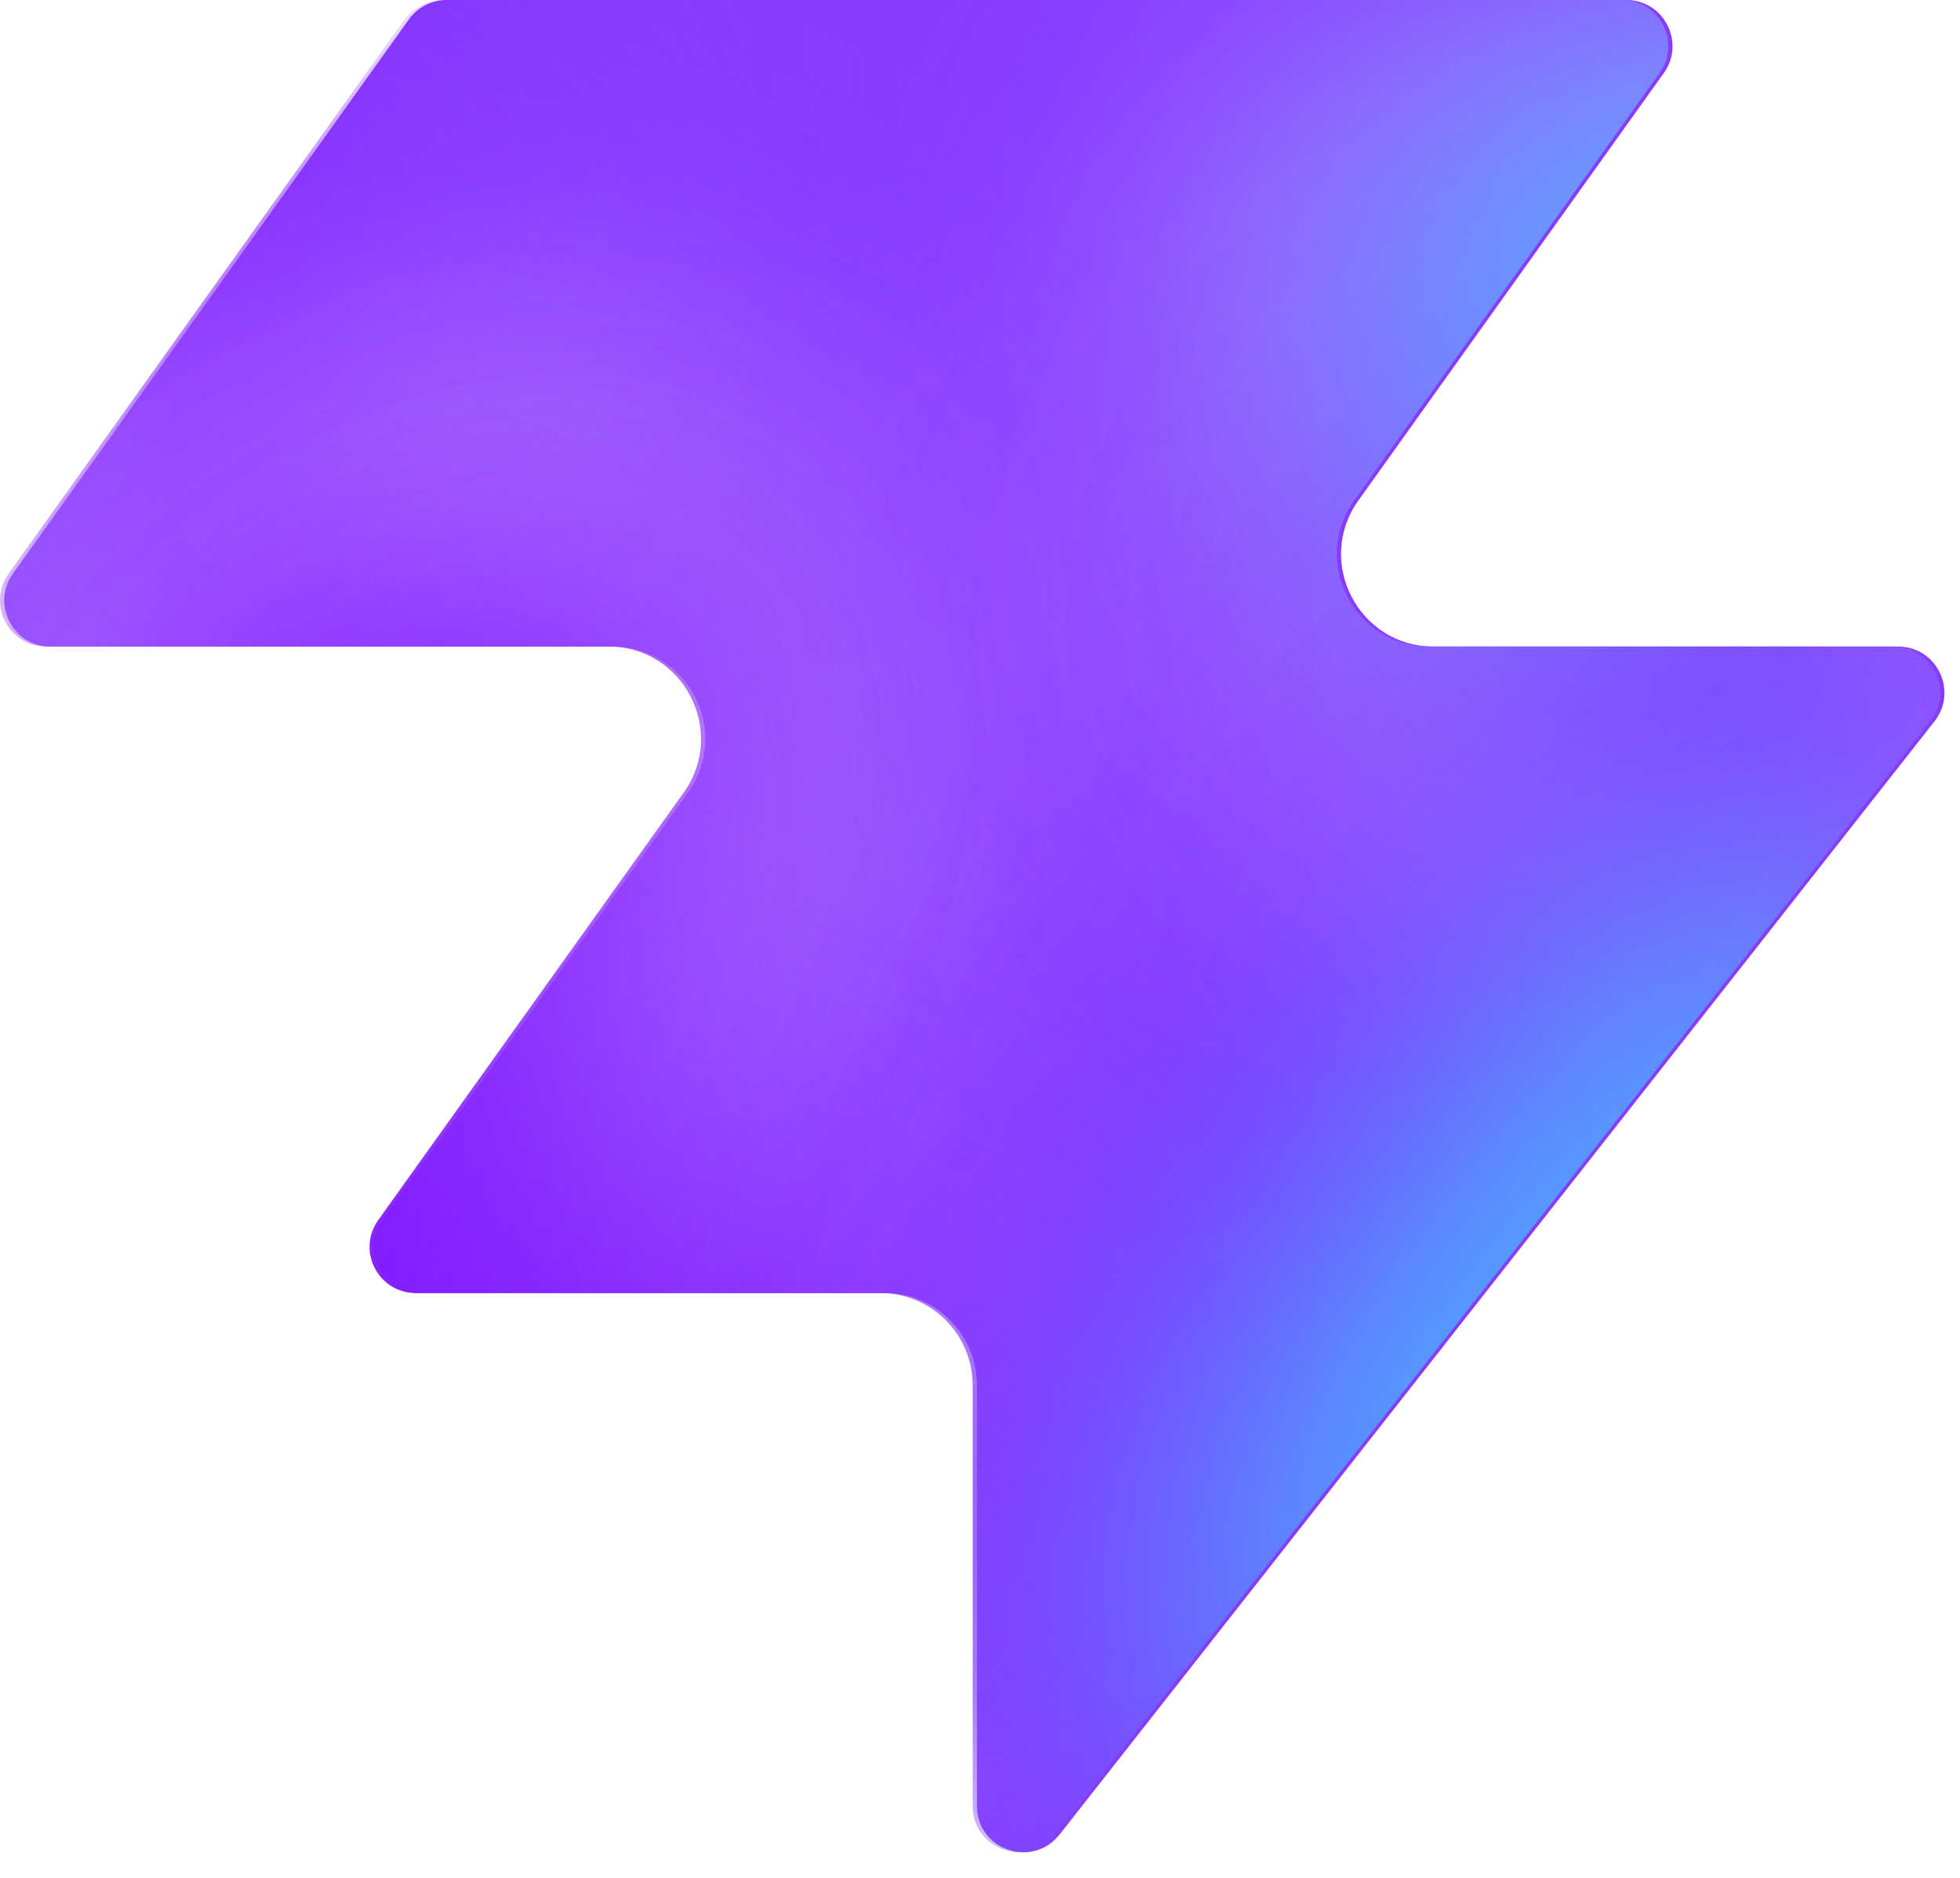
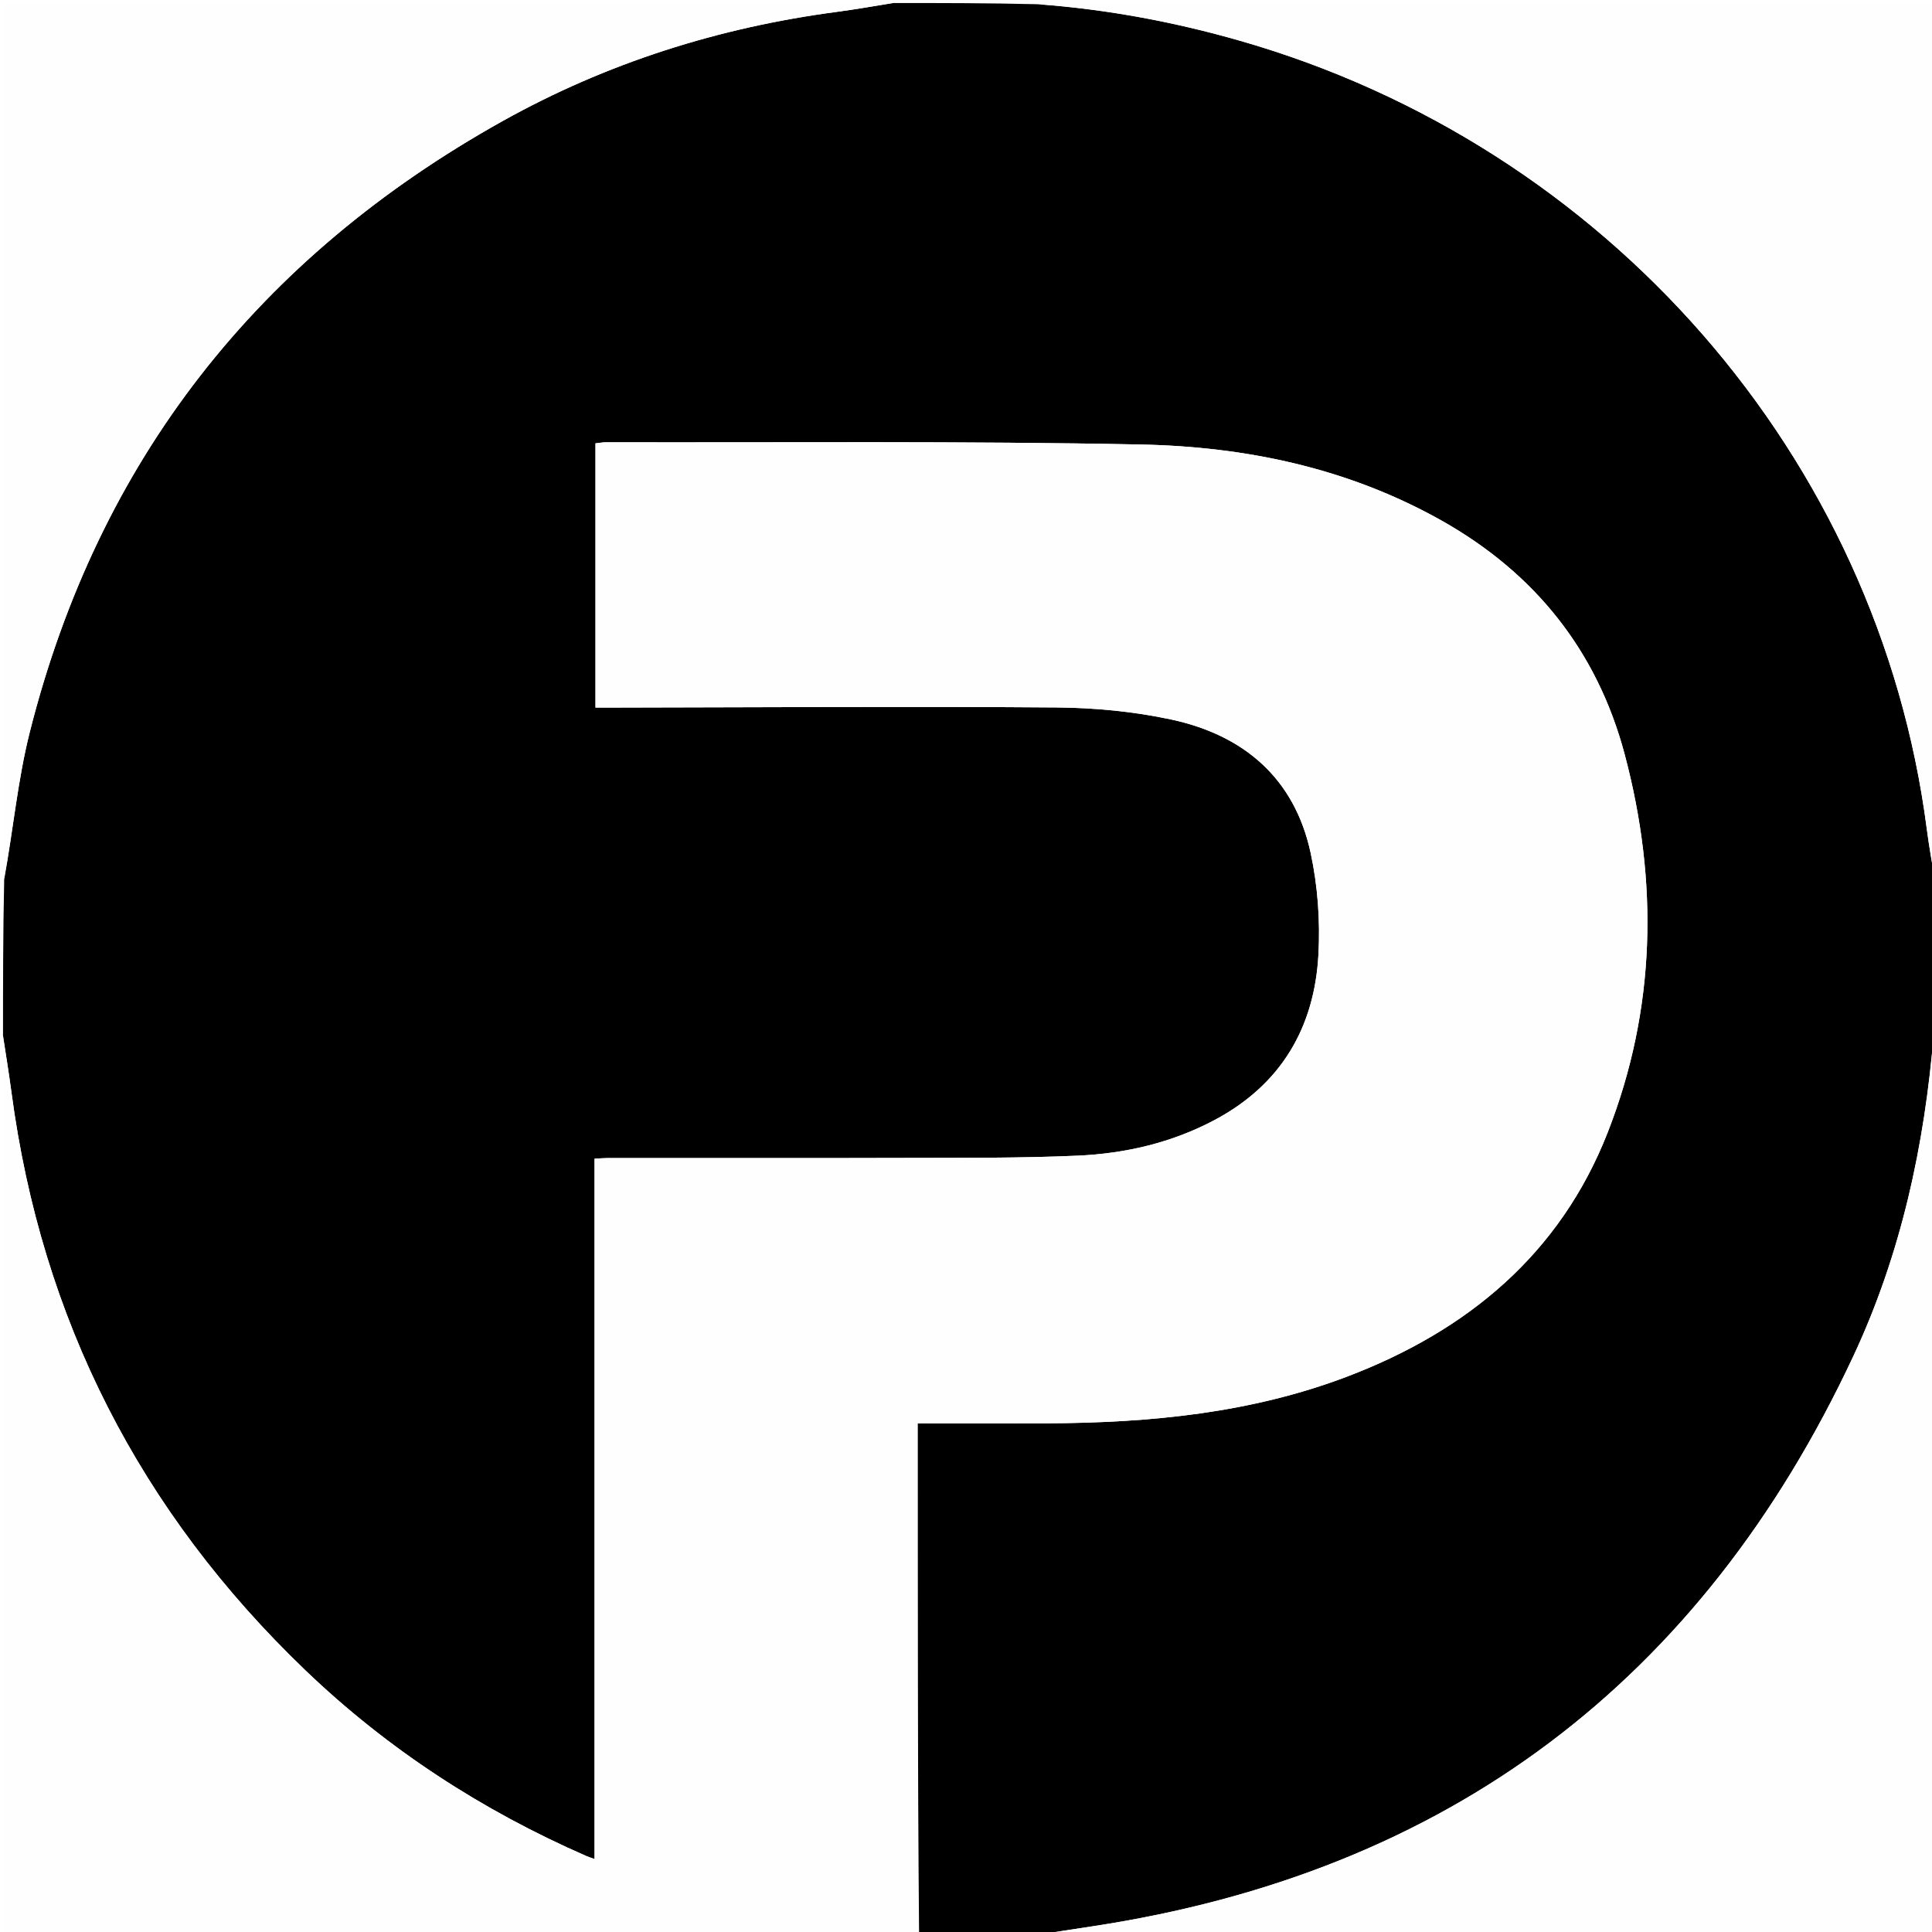
- <svg xmlns="http://www.w3.org/2000/svg" width="48" height="46" fill="none" viewBox="0 0 48 46">
-   <path fill="#863bff" d="M25.946 44.938c-.664.845-2.021.375-2.021-.698V33.937a2.26 2.26 0 0 0-2.262-2.262H10.287c-.92 0-1.456-1.04-.92-1.788l7.48-10.471c1.07-1.497 0-3.578-1.842-3.578H1.237c-.92 0-1.456-1.04-.92-1.788L10.013.474c.214-.297.556-.474.92-.474h28.894c.92 0 1.456 1.04.92 1.788l-7.48 10.471c-1.07 1.498 0 3.579 1.842 3.579h11.377c.943 0 1.473 1.088.89 1.83L25.947 44.94z" style="fill:#863bff;fill:color(display-p3 .525 .23 1);fill-opacity:1" />
-   <mask id="a" width="48" height="46" x="0" y="0" maskUnits="userSpaceOnUse" style="mask-type:alpha">
-     <path fill="#000" d="M25.842 44.938c-.664.844-2.021.375-2.021-.698V33.937a2.26 2.26 0 0 0-2.262-2.262H10.183c-.92 0-1.456-1.04-.92-1.788l7.48-10.471c1.07-1.498 0-3.579-1.842-3.579H1.133c-.92 0-1.456-1.04-.92-1.787L9.91.473c.214-.297.556-.474.92-.474h28.894c.92 0 1.456 1.04.92 1.788l-7.48 10.471c-1.07 1.498 0 3.578 1.842 3.578h11.377c.943 0 1.473 1.088.89 1.832L25.843 44.94z" style="fill:#000;fill-opacity:1" />
-   </mask>
-   <g mask="url(#a)">
-     <g filter="url(#b)">
-       <ellipse cx="5.508" cy="14.704" fill="#ede6ff" rx="5.508" ry="14.704" style="fill:#ede6ff;fill:color(display-p3 .927 .903 1);fill-opacity:1" transform="matrix(.00324 1 1 -.00324 -4.47 31.516)" />
-     </g>
-     <g filter="url(#c)">
-       <ellipse cx="10.399" cy="29.851" fill="#ede6ff" rx="10.399" ry="29.851" style="fill:#ede6ff;fill:color(display-p3 .927 .903 1);fill-opacity:1" transform="matrix(.00324 1 1 -.00324 -39.328 7.883)" />
-     </g>
-     <g filter="url(#d)">
-       <ellipse cx="5.508" cy="30.487" fill="#7e14ff" rx="5.508" ry="30.487" style="fill:#7e14ff;fill:color(display-p3 .492 .077 1);fill-opacity:1" transform="rotate(89.814 -25.913 -14.639)scale(1 -1)" />
-     </g>
-     <g filter="url(#e)">
-       <ellipse cx="5.508" cy="30.599" fill="#7e14ff" rx="5.508" ry="30.599" style="fill:#7e14ff;fill:color(display-p3 .492 .077 1);fill-opacity:1" transform="rotate(89.814 -32.644 -3.334)scale(1 -1)" />
-     </g>
-     <g filter="url(#f)">
-       <ellipse cx="5.508" cy="30.599" fill="#7e14ff" rx="5.508" ry="30.599" style="fill:#7e14ff;fill:color(display-p3 .492 .077 1);fill-opacity:1" transform="matrix(.00324 1 1 -.00324 -34.34 30.47)" />
-     </g>
-     <g filter="url(#g)">
-       <ellipse cx="14.072" cy="22.078" fill="#ede6ff" rx="14.072" ry="22.078" style="fill:#ede6ff;fill:color(display-p3 .927 .903 1);fill-opacity:1" transform="rotate(93.35 24.506 48.493)scale(-1 1)" />
-     </g>
-     <g filter="url(#h)">
-       <ellipse cx="3.47" cy="21.501" fill="#7e14ff" rx="3.47" ry="21.501" style="fill:#7e14ff;fill:color(display-p3 .492 .077 1);fill-opacity:1" transform="rotate(89.009 28.708 47.59)scale(-1 1)" />
-     </g>
-     <g filter="url(#i)">
-       <ellipse cx="3.47" cy="21.501" fill="#7e14ff" rx="3.47" ry="21.501" style="fill:#7e14ff;fill:color(display-p3 .492 .077 1);fill-opacity:1" transform="rotate(89.009 28.708 47.59)scale(-1 1)" />
-     </g>
-     <g filter="url(#j)">
-       <ellipse cx=".387" cy="8.972" fill="#7e14ff" rx="4.407" ry="29.108" style="fill:#7e14ff;fill:color(display-p3 .492 .077 1);fill-opacity:1" transform="rotate(39.51 .387 8.972)" />
-     </g>
-     <g filter="url(#k)">
-       <ellipse cx="47.523" cy="-6.092" fill="#7e14ff" rx="4.407" ry="29.108" style="fill:#7e14ff;fill:color(display-p3 .492 .077 1);fill-opacity:1" transform="rotate(37.892 47.523 -6.092)" />
-     </g>
-     <g filter="url(#l)">
-       <ellipse cx="41.412" cy="6.333" fill="#47bfff" rx="5.971" ry="9.665" style="fill:#47bfff;fill:color(display-p3 .28 .748 1);fill-opacity:1" transform="rotate(37.892 41.412 6.333)" />
-     </g>
-     <g filter="url(#m)">
-       <ellipse cx="-1.879" cy="38.332" fill="#7e14ff" rx="4.407" ry="29.108" style="fill:#7e14ff;fill:color(display-p3 .492 .077 1);fill-opacity:1" transform="rotate(37.892 -1.88 38.332)" />
-     </g>
-     <g filter="url(#n)">
-       <ellipse cx="-1.879" cy="38.332" fill="#7e14ff" rx="4.407" ry="29.108" style="fill:#7e14ff;fill:color(display-p3 .492 .077 1);fill-opacity:1" transform="rotate(37.892 -1.88 38.332)" />
-     </g>
-     <g filter="url(#o)">
-       <ellipse cx="35.651" cy="29.907" fill="#7e14ff" rx="4.407" ry="29.108" style="fill:#7e14ff;fill:color(display-p3 .492 .077 1);fill-opacity:1" transform="rotate(37.892 35.651 29.907)" />
-     </g>
-     <g filter="url(#p)">
-       <ellipse cx="38.418" cy="32.4" fill="#47bfff" rx="5.971" ry="15.297" style="fill:#47bfff;fill:color(display-p3 .28 .748 1);fill-opacity:1" transform="rotate(37.892 38.418 32.4)" />
-     </g>
-   </g>
-   <defs>
-     <filter id="b" width="60.045" height="41.654" x="-19.77" y="16.149" color-interpolation-filters="sRGB" filterUnits="userSpaceOnUse">
-       <feFlood flood-opacity="0" result="BackgroundImageFix" />
-       <feBlend in="SourceGraphic" in2="BackgroundImageFix" result="shape" />
-       <feGaussianBlur result="effect1_foregroundBlur_2002_17158" stdDeviation="7.659" />
-     </filter>
-     <filter id="c" width="90.34" height="51.437" x="-54.613" y="-7.533" color-interpolation-filters="sRGB" filterUnits="userSpaceOnUse">
-       <feFlood flood-opacity="0" result="BackgroundImageFix" />
-       <feBlend in="SourceGraphic" in2="BackgroundImageFix" result="shape" />
-       <feGaussianBlur result="effect1_foregroundBlur_2002_17158" stdDeviation="7.659" />
-     </filter>
-     <filter id="d" width="79.355" height="29.4" x="-49.64" y="2.03" color-interpolation-filters="sRGB" filterUnits="userSpaceOnUse">
-       <feFlood flood-opacity="0" result="BackgroundImageFix" />
-       <feBlend in="SourceGraphic" in2="BackgroundImageFix" result="shape" />
-       <feGaussianBlur result="effect1_foregroundBlur_2002_17158" stdDeviation="4.596" />
-     </filter>
-     <filter id="e" width="79.579" height="29.4" x="-45.045" y="20.029" color-interpolation-filters="sRGB" filterUnits="userSpaceOnUse">
-       <feFlood flood-opacity="0" result="BackgroundImageFix" />
-       <feBlend in="SourceGraphic" in2="BackgroundImageFix" result="shape" />
-       <feGaussianBlur result="effect1_foregroundBlur_2002_17158" stdDeviation="4.596" />
-     </filter>
-     <filter id="f" width="79.579" height="29.4" x="-43.513" y="21.178" color-interpolation-filters="sRGB" filterUnits="userSpaceOnUse">
-       <feFlood flood-opacity="0" result="BackgroundImageFix" />
-       <feBlend in="SourceGraphic" in2="BackgroundImageFix" result="shape" />
-       <feGaussianBlur result="effect1_foregroundBlur_2002_17158" stdDeviation="4.596" />
-     </filter>
-     <filter id="g" width="74.749" height="58.852" x="15.756" y="-17.901" color-interpolation-filters="sRGB" filterUnits="userSpaceOnUse">
-       <feFlood flood-opacity="0" result="BackgroundImageFix" />
-       <feBlend in="SourceGraphic" in2="BackgroundImageFix" result="shape" />
-       <feGaussianBlur result="effect1_foregroundBlur_2002_17158" stdDeviation="7.659" />
-     </filter>
-     <filter id="h" width="61.377" height="25.362" x="23.548" y="2.284" color-interpolation-filters="sRGB" filterUnits="userSpaceOnUse">
-       <feFlood flood-opacity="0" result="BackgroundImageFix" />
-       <feBlend in="SourceGraphic" in2="BackgroundImageFix" result="shape" />
-       <feGaussianBlur result="effect1_foregroundBlur_2002_17158" stdDeviation="4.596" />
-     </filter>
-     <filter id="i" width="61.377" height="25.362" x="23.548" y="2.284" color-interpolation-filters="sRGB" filterUnits="userSpaceOnUse">
-       <feFlood flood-opacity="0" result="BackgroundImageFix" />
-       <feBlend in="SourceGraphic" in2="BackgroundImageFix" result="shape" />
-       <feGaussianBlur result="effect1_foregroundBlur_2002_17158" stdDeviation="4.596" />
-     </filter>
-     <filter id="j" width="56.045" height="63.649" x="-27.636" y="-22.853" color-interpolation-filters="sRGB" filterUnits="userSpaceOnUse">
-       <feFlood flood-opacity="0" result="BackgroundImageFix" />
-       <feBlend in="SourceGraphic" in2="BackgroundImageFix" result="shape" />
-       <feGaussianBlur result="effect1_foregroundBlur_2002_17158" stdDeviation="4.596" />
-     </filter>
-     <filter id="k" width="54.814" height="64.646" x="20.116" y="-38.415" color-interpolation-filters="sRGB" filterUnits="userSpaceOnUse">
-       <feFlood flood-opacity="0" result="BackgroundImageFix" />
-       <feBlend in="SourceGraphic" in2="BackgroundImageFix" result="shape" />
-       <feGaussianBlur result="effect1_foregroundBlur_2002_17158" stdDeviation="4.596" />
-     </filter>
-     <filter id="l" width="33.541" height="35.313" x="24.641" y="-11.323" color-interpolation-filters="sRGB" filterUnits="userSpaceOnUse">
-       <feFlood flood-opacity="0" result="BackgroundImageFix" />
-       <feBlend in="SourceGraphic" in2="BackgroundImageFix" result="shape" />
-       <feGaussianBlur result="effect1_foregroundBlur_2002_17158" stdDeviation="4.596" />
-     </filter>
-     <filter id="m" width="54.814" height="64.646" x="-29.286" y="6.009" color-interpolation-filters="sRGB" filterUnits="userSpaceOnUse">
-       <feFlood flood-opacity="0" result="BackgroundImageFix" />
-       <feBlend in="SourceGraphic" in2="BackgroundImageFix" result="shape" />
-       <feGaussianBlur result="effect1_foregroundBlur_2002_17158" stdDeviation="4.596" />
-     </filter>
-     <filter id="n" width="54.814" height="64.646" x="-29.286" y="6.009" color-interpolation-filters="sRGB" filterUnits="userSpaceOnUse">
-       <feFlood flood-opacity="0" result="BackgroundImageFix" />
-       <feBlend in="SourceGraphic" in2="BackgroundImageFix" result="shape" />
-       <feGaussianBlur result="effect1_foregroundBlur_2002_17158" stdDeviation="4.596" />
-     </filter>
-     <filter id="o" width="54.814" height="64.646" x="8.244" y="-2.416" color-interpolation-filters="sRGB" filterUnits="userSpaceOnUse">
-       <feFlood flood-opacity="0" result="BackgroundImageFix" />
-       <feBlend in="SourceGraphic" in2="BackgroundImageFix" result="shape" />
-       <feGaussianBlur result="effect1_foregroundBlur_2002_17158" stdDeviation="4.596" />
-     </filter>
-     <filter id="p" width="39.409" height="43.623" x="18.713" y="10.588" color-interpolation-filters="sRGB" filterUnits="userSpaceOnUse">
-       <feFlood flood-opacity="0" result="BackgroundImageFix" />
-       <feBlend in="SourceGraphic" in2="BackgroundImageFix" result="shape" />
-       <feGaussianBlur result="effect1_foregroundBlur_2002_17158" stdDeviation="4.596" />
-     </filter>
-   </defs>
+ <svg xmlns="http://www.w3.org/2000/svg" version="1.1" id="Layer_1" x="0px" y="0px" width="100%" viewBox="0 0 640 640" enable-background="new 0 0 640 640" xml:space="preserve">
+   <path fill="#000000" opacity="1" stroke="none" d=" M343,641   C330.312,641 317.625,641 304.454,640.531   C303.972,583.939 303.972,527.815 303.972,471.506   C318.638,471.506 332.796,471.564 346.954,471.495   C380.928,471.329 414.467,468.15 446.524,455.911   C486.236,440.749 516.855,415.31 532.601,375.054   C548.564,334.244 549.406,292.136 538.223,249.993   C529.12,215.687 508.505,189.864 477.503,172.428   C446.569,155.032 412.705,147.955 377.873,147.252   C318.897,146.062 259.884,146.649 200.887,146.51   C199.641,146.507 198.395,146.749 197.26,146.865   C197.26,176.22 197.26,205.171 197.26,234.391   C199.478,234.391 201.454,234.394 203.43,234.391   C252.251,234.317 301.074,233.973 349.892,234.351   C362.619,234.45 375.57,235.679 387.997,238.35   C412.041,243.519 428.825,257.815 434.162,282.51   C436.523,293.433 437.356,305.015 436.75,316.181   C435.434,340.417 424.364,359.29 402.426,370.979   C388.207,378.554 372.805,382.128 356.931,382.832   C337.981,383.671 318.981,383.524 300.002,383.581   C267.17,383.681 234.337,383.607 201.504,383.618   C200.085,383.618 198.667,383.747 196.948,383.831   C196.948,461.319 196.948,538.399 196.948,615.83   C195.794,615.413 195.026,615.184 194.297,614.866   C159.666,599.733 128.383,579.421 101.112,553.267   C46.447,500.842 13.782,437.098 3.8,361.88   C2.963,355.574 1.938,349.293 1,343   C1,325.979 1,308.958 1.39,291.327   C4.406,274.656 5.881,258.306 9.846,242.583   C32.577,152.452 85.535,85.318 166.427,40.138   C200.925,20.87 238.059,9.111 277.257,3.924   C283.524,3.095 289.753,1.982 296,1   C311.688,1 327.375,1 343.69,1.402   C366.956,3.115 389.104,7.287 410.861,13.528   C532.092,48.303 622.308,151.174 638.286,274.681   C639.036,280.474 640.089,286.228 641,292   C641,308.354 641,324.708 640.628,341.737   C637.571,379.535 629.717,415.523 613.929,449.276   C563.554,556.974 479.624,620.265 361.811,638.128   C355.54,639.078 349.27,640.042 343,641  z" />
+   <path fill="#FEFEFE" opacity="1" stroke="none" d=" M1,343.469   C1.938,349.293 2.963,355.574 3.8,361.88   C13.782,437.098 46.447,500.842 101.112,553.267   C128.383,579.421 159.666,599.733 194.297,614.866   C195.026,615.184 195.794,615.413 196.948,615.83   C196.948,538.399 196.948,461.319 196.948,383.831   C198.667,383.747 200.085,383.618 201.504,383.618   C234.337,383.607 267.17,383.681 300.002,383.581   C318.981,383.524 337.981,383.671 356.931,382.832   C372.805,382.128 388.207,378.554 402.426,370.979   C424.364,359.29 435.434,340.417 436.75,316.181   C437.356,305.015 436.523,293.433 434.162,282.51   C428.825,257.815 412.041,243.519 387.997,238.35   C375.57,235.679 362.619,234.45 349.892,234.351   C301.074,233.973 252.251,234.317 203.43,234.391   C201.454,234.394 199.478,234.391 197.26,234.391   C197.26,205.171 197.26,176.22 197.26,146.865   C198.395,146.749 199.641,146.507 200.887,146.51   C259.884,146.649 318.897,146.062 377.873,147.252   C412.705,147.955 446.569,155.032 477.503,172.428   C508.505,189.864 529.12,215.687 538.223,249.993   C549.406,292.136 548.564,334.244 532.601,375.054   C516.855,415.31 486.236,440.749 446.524,455.911   C414.467,468.15 380.928,471.329 346.954,471.495   C332.796,471.564 318.638,471.506 303.972,471.506   C303.972,527.815 303.972,583.939 303.986,640.531   C203.074,641 102.147,641 1,641   C1,541.979 1,442.958 1,343.469  z" />
+   <path fill="#FEFEFE" opacity="1" stroke="none" d=" M343.469,641   C349.27,640.042 355.54,639.078 361.811,638.128   C479.624,620.265 563.554,556.974 613.929,449.276   C629.717,415.523 637.571,379.535 640.628,342.206   C641,441.594 641,541.187 641,641   C541.979,641 442.958,641 343.469,641  z" />
+   <path fill="#FEFEFE" opacity="1" stroke="none" d=" M641,291.531   C640.089,286.228 639.036,280.474 638.286,274.681   C622.308,151.174 532.092,48.303 410.861,13.528   C389.104,7.287 366.956,3.115 344.158,1.402   C442.926,1 541.853,1 641,1   C641,97.687 641,194.375 641,291.531  z" />
+   <path fill="#FEFEFE" opacity="1" stroke="none" d=" M295.531,1   C289.753,1.982 283.524,3.095 277.257,3.924   C238.059,9.111 200.925,20.87 166.427,40.138   C85.535,85.318 32.577,152.452 9.846,242.583   C5.881,258.306 4.406,274.656 1.39,290.858   C1,194.406 1,97.811 1,1   C99.021,1 197.042,1 295.531,1  z" />
</svg>
